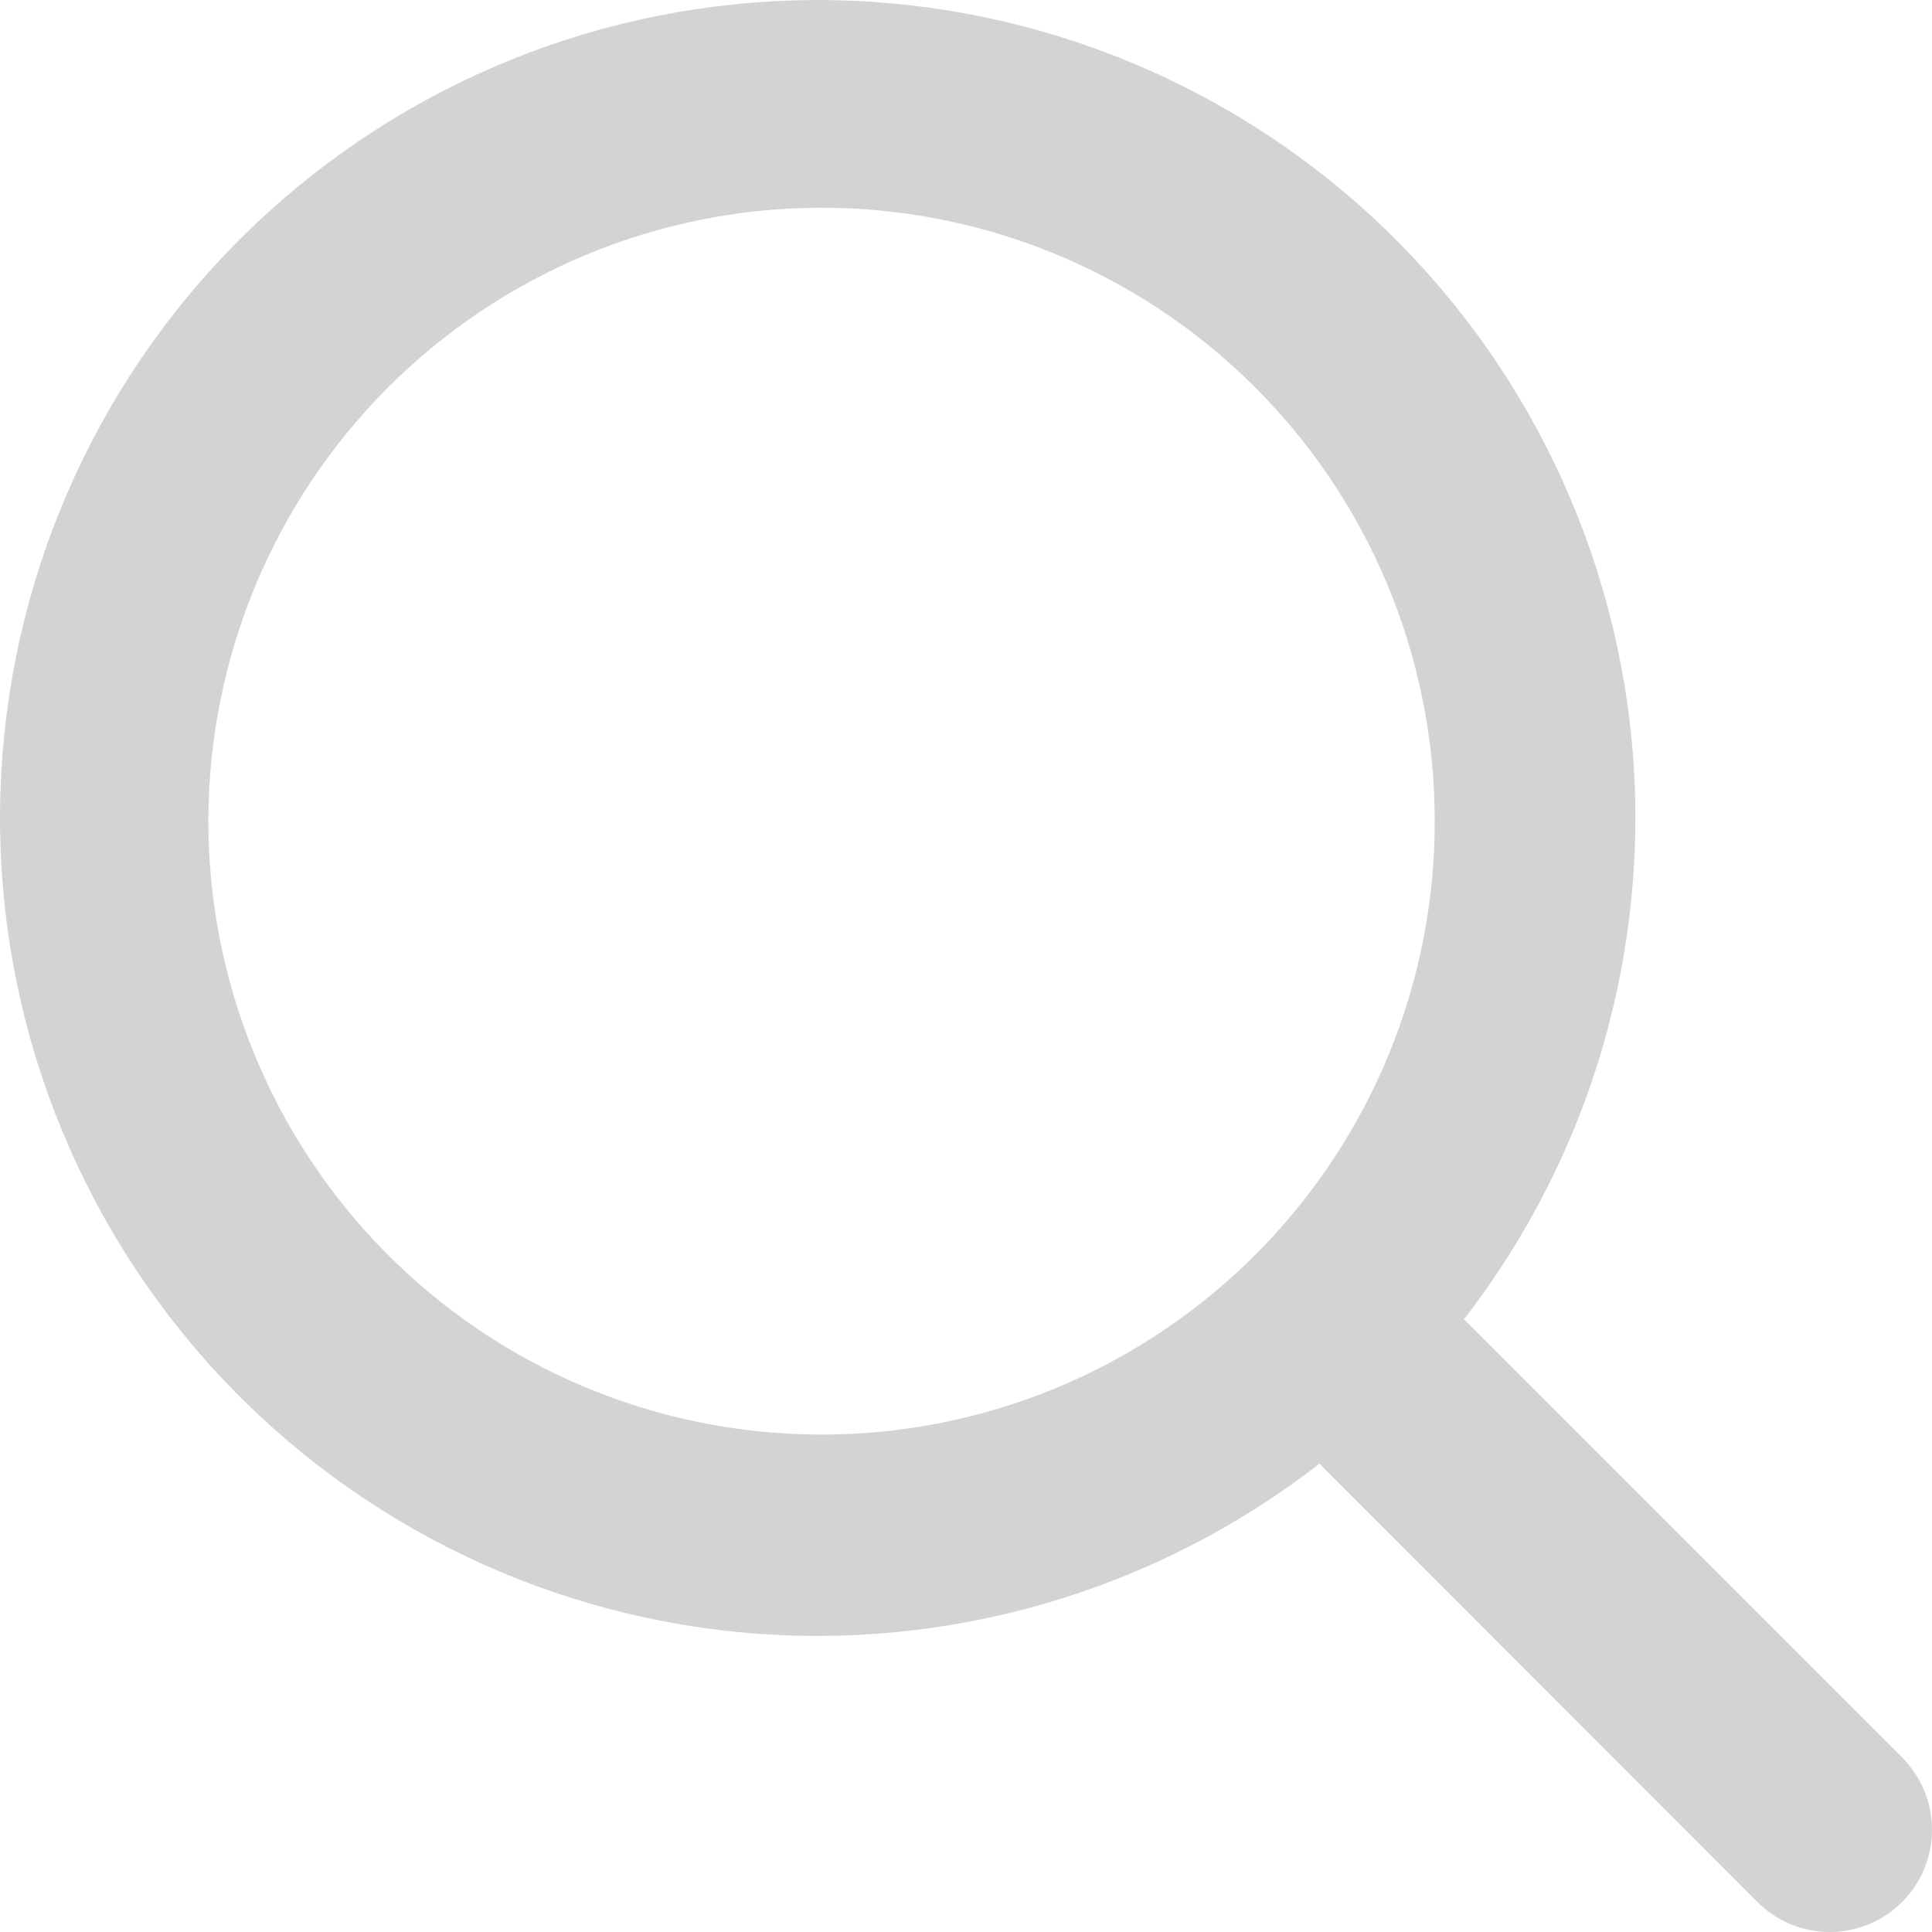
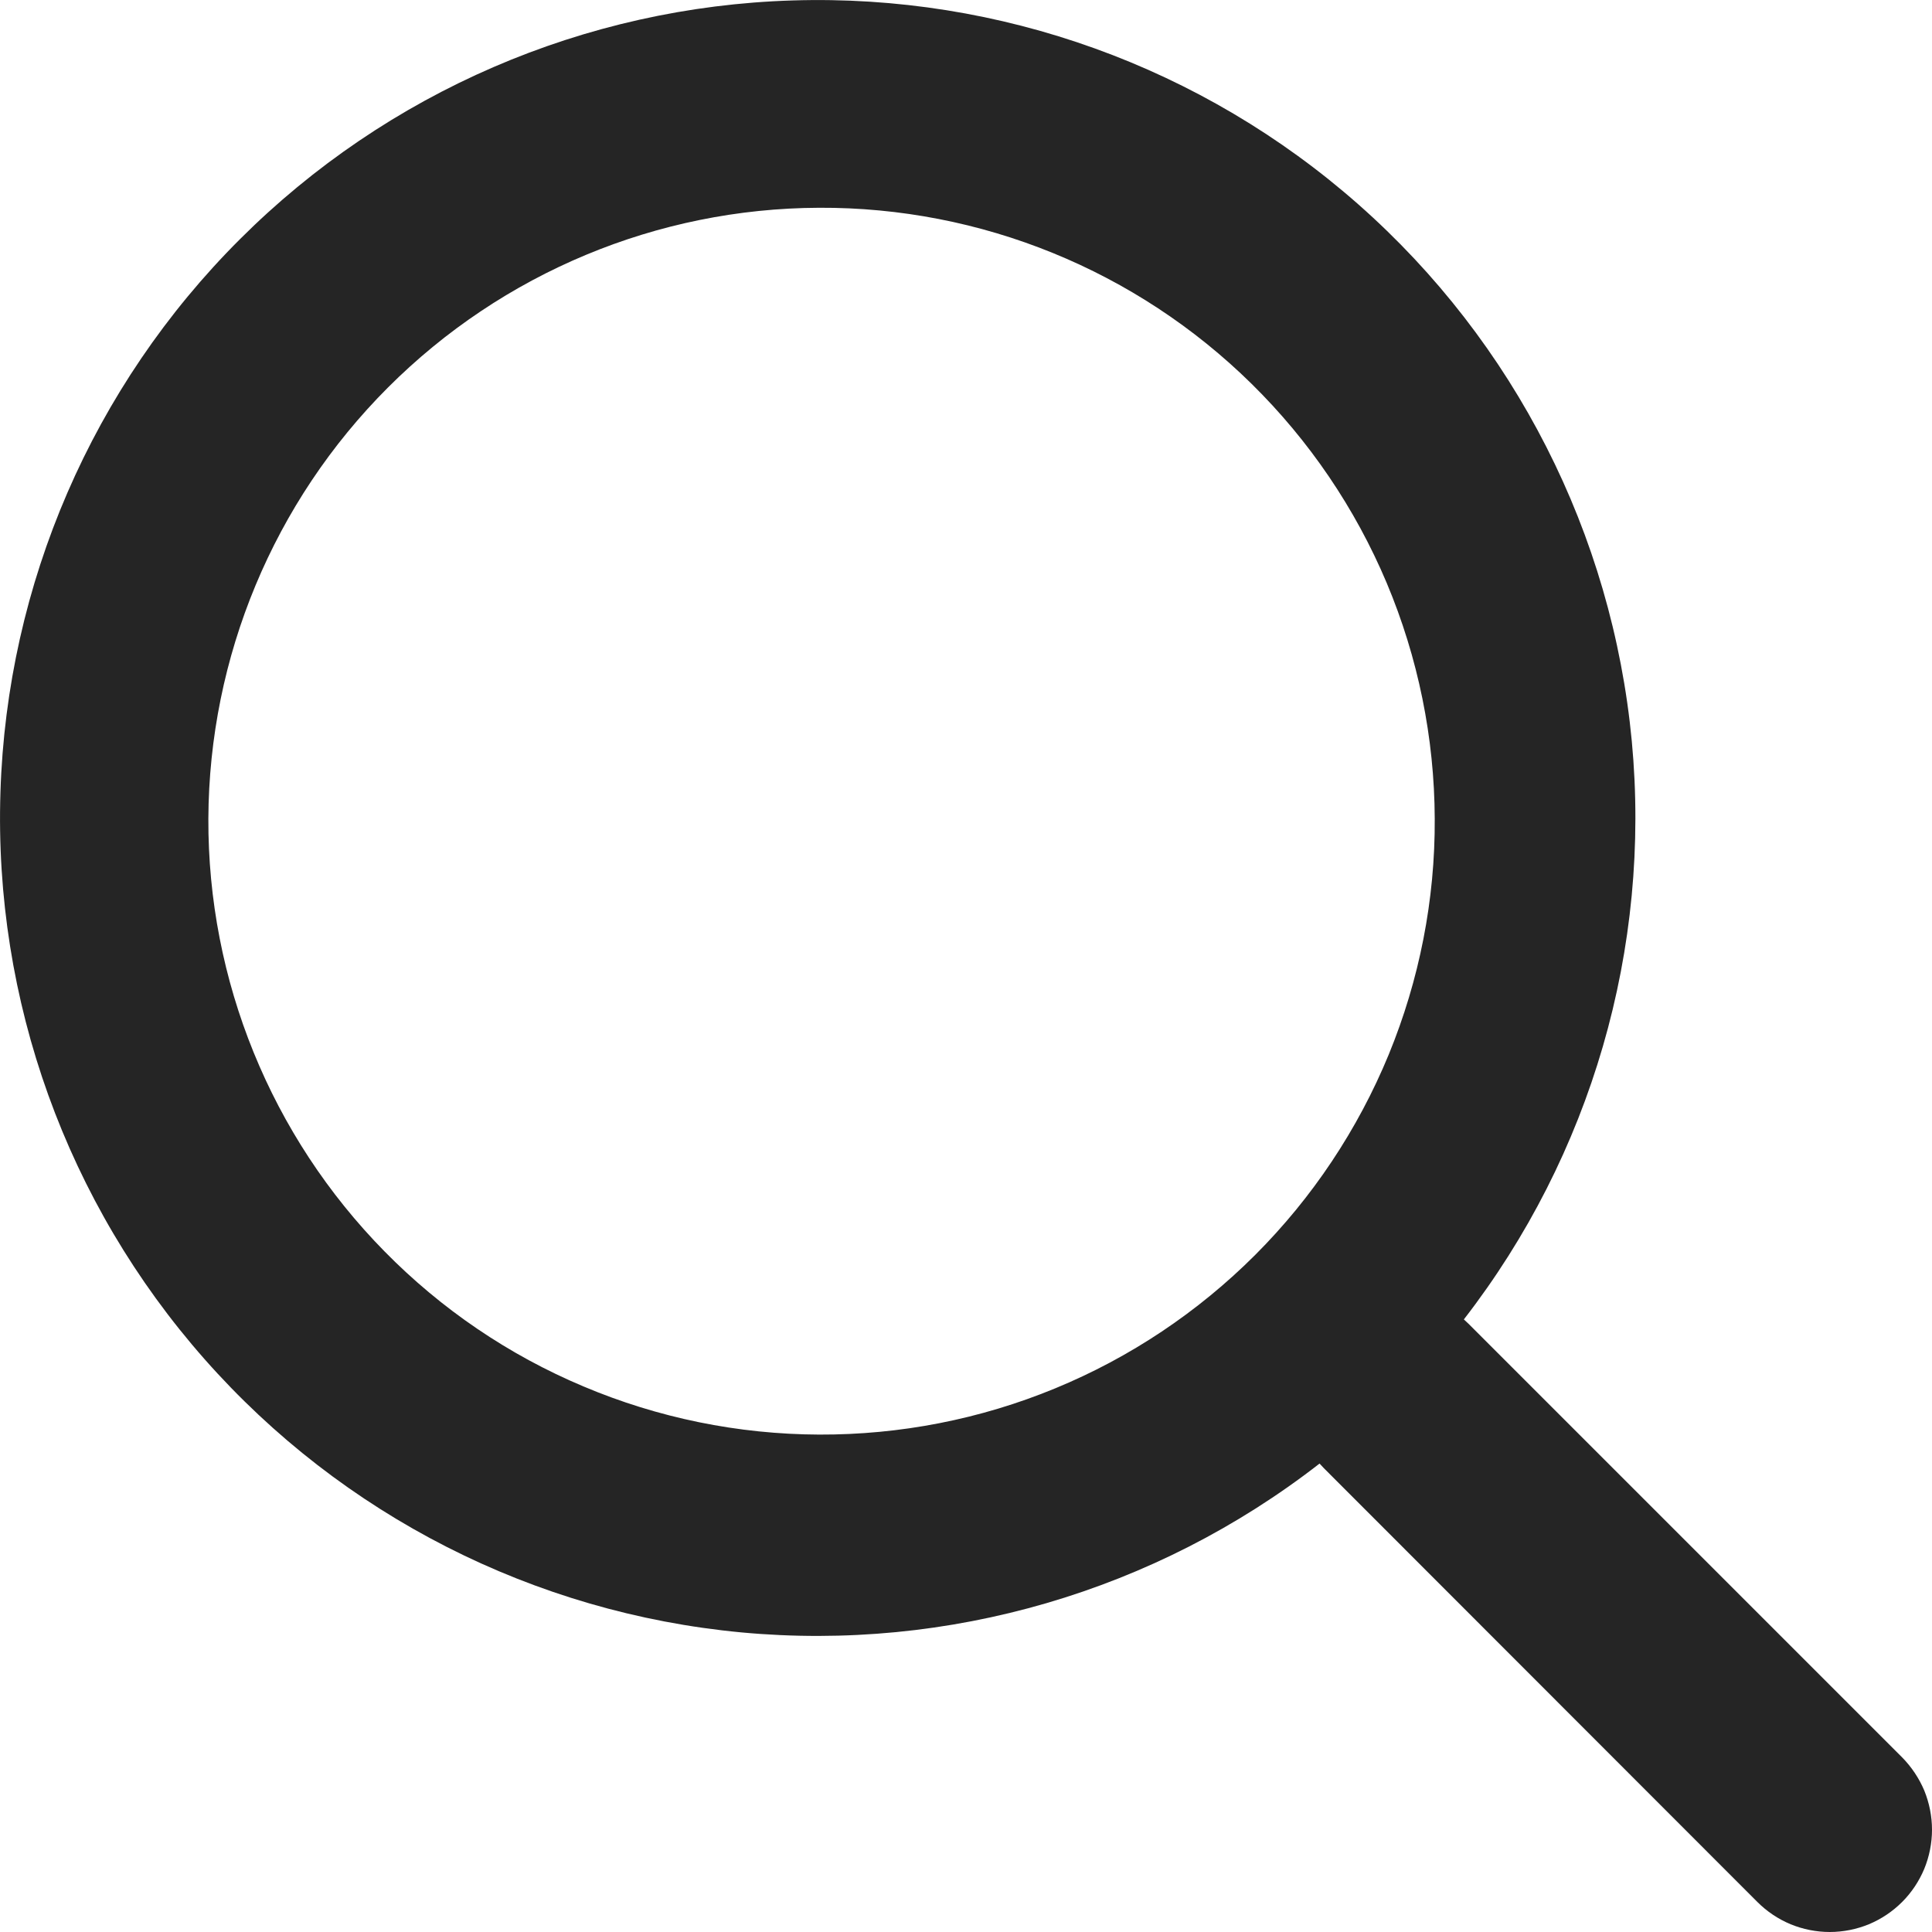
<svg xmlns="http://www.w3.org/2000/svg" width="13" height="13" viewBox="0 0 13 13" fill="none">
-   <path opacity="0.2" fill-rule="evenodd" clip-rule="evenodd" d="M9.85 8.878C10.707 7.772 11.111 6.381 10.98 4.987C10.848 3.594 10.191 2.303 9.142 1.377C8.093 0.451 6.73 -0.041 5.332 0.003C3.934 0.046 2.604 0.621 1.614 1.61C0.623 2.599 0.047 3.93 0.003 5.33C-0.042 6.73 0.449 8.094 1.376 9.145C2.302 10.195 3.594 10.853 4.988 10.984C6.382 11.114 7.773 10.708 8.879 9.848L8.908 9.879L11.825 12.798C11.889 12.862 11.965 12.913 12.049 12.948C12.132 12.982 12.222 13 12.312 13C12.402 13 12.492 12.982 12.575 12.948C12.659 12.913 12.735 12.862 12.799 12.798C12.862 12.735 12.913 12.659 12.948 12.575C12.982 12.492 13 12.402 13 12.312C13 12.221 12.982 12.132 12.948 12.048C12.913 11.965 12.862 11.889 12.799 11.825L9.881 8.907C9.871 8.897 9.86 8.887 9.85 8.878ZM8.422 2.583C8.81 2.965 9.119 3.42 9.331 3.923C9.542 4.425 9.652 4.964 9.654 5.509C9.657 6.054 9.551 6.593 9.344 7.097C9.136 7.601 8.831 8.059 8.446 8.444C8.061 8.829 7.603 9.135 7.1 9.342C6.596 9.55 6.056 9.655 5.512 9.653C4.967 9.651 4.428 9.541 3.926 9.329C3.424 9.118 2.969 8.809 2.587 8.42C1.824 7.644 1.398 6.598 1.402 5.509C1.407 4.42 1.841 3.377 2.611 2.607C3.381 1.837 4.423 1.402 5.512 1.398C6.6 1.393 7.646 1.819 8.422 2.583Z" fill="#252525" />
+   <path fill-rule="evenodd" clip-rule="evenodd" d="M9.85 8.878C10.707 7.772 11.111 6.381 10.98 4.987C10.848 3.594 10.191 2.303 9.142 1.377C8.093 0.451 6.73 -0.041 5.332 0.003C3.934 0.046 2.604 0.621 1.614 1.61C0.623 2.599 0.047 3.93 0.003 5.33C-0.042 6.73 0.449 8.094 1.376 9.145C2.302 10.195 3.594 10.853 4.988 10.984C6.382 11.114 7.773 10.708 8.879 9.848L8.908 9.879L11.825 12.798C11.889 12.862 11.965 12.913 12.049 12.948C12.132 12.982 12.222 13 12.312 13C12.402 13 12.492 12.982 12.575 12.948C12.659 12.913 12.735 12.862 12.799 12.798C12.862 12.735 12.913 12.659 12.948 12.575C12.982 12.492 13 12.402 13 12.312C13 12.221 12.982 12.132 12.948 12.048C12.913 11.965 12.862 11.889 12.799 11.825L9.881 8.907C9.871 8.897 9.86 8.887 9.85 8.878ZM8.422 2.583C8.81 2.965 9.119 3.42 9.331 3.923C9.542 4.425 9.652 4.964 9.654 5.509C9.657 6.054 9.551 6.593 9.344 7.097C9.136 7.601 8.831 8.059 8.446 8.444C8.061 8.829 7.603 9.135 7.1 9.342C6.596 9.55 6.056 9.655 5.512 9.653C4.967 9.651 4.428 9.541 3.926 9.329C3.424 9.118 2.969 8.809 2.587 8.42C1.824 7.644 1.398 6.598 1.402 5.509C1.407 4.42 1.841 3.377 2.611 2.607C3.381 1.837 4.423 1.402 5.512 1.398C6.6 1.393 7.646 1.819 8.422 2.583Z" fill="#252525" />
</svg>
